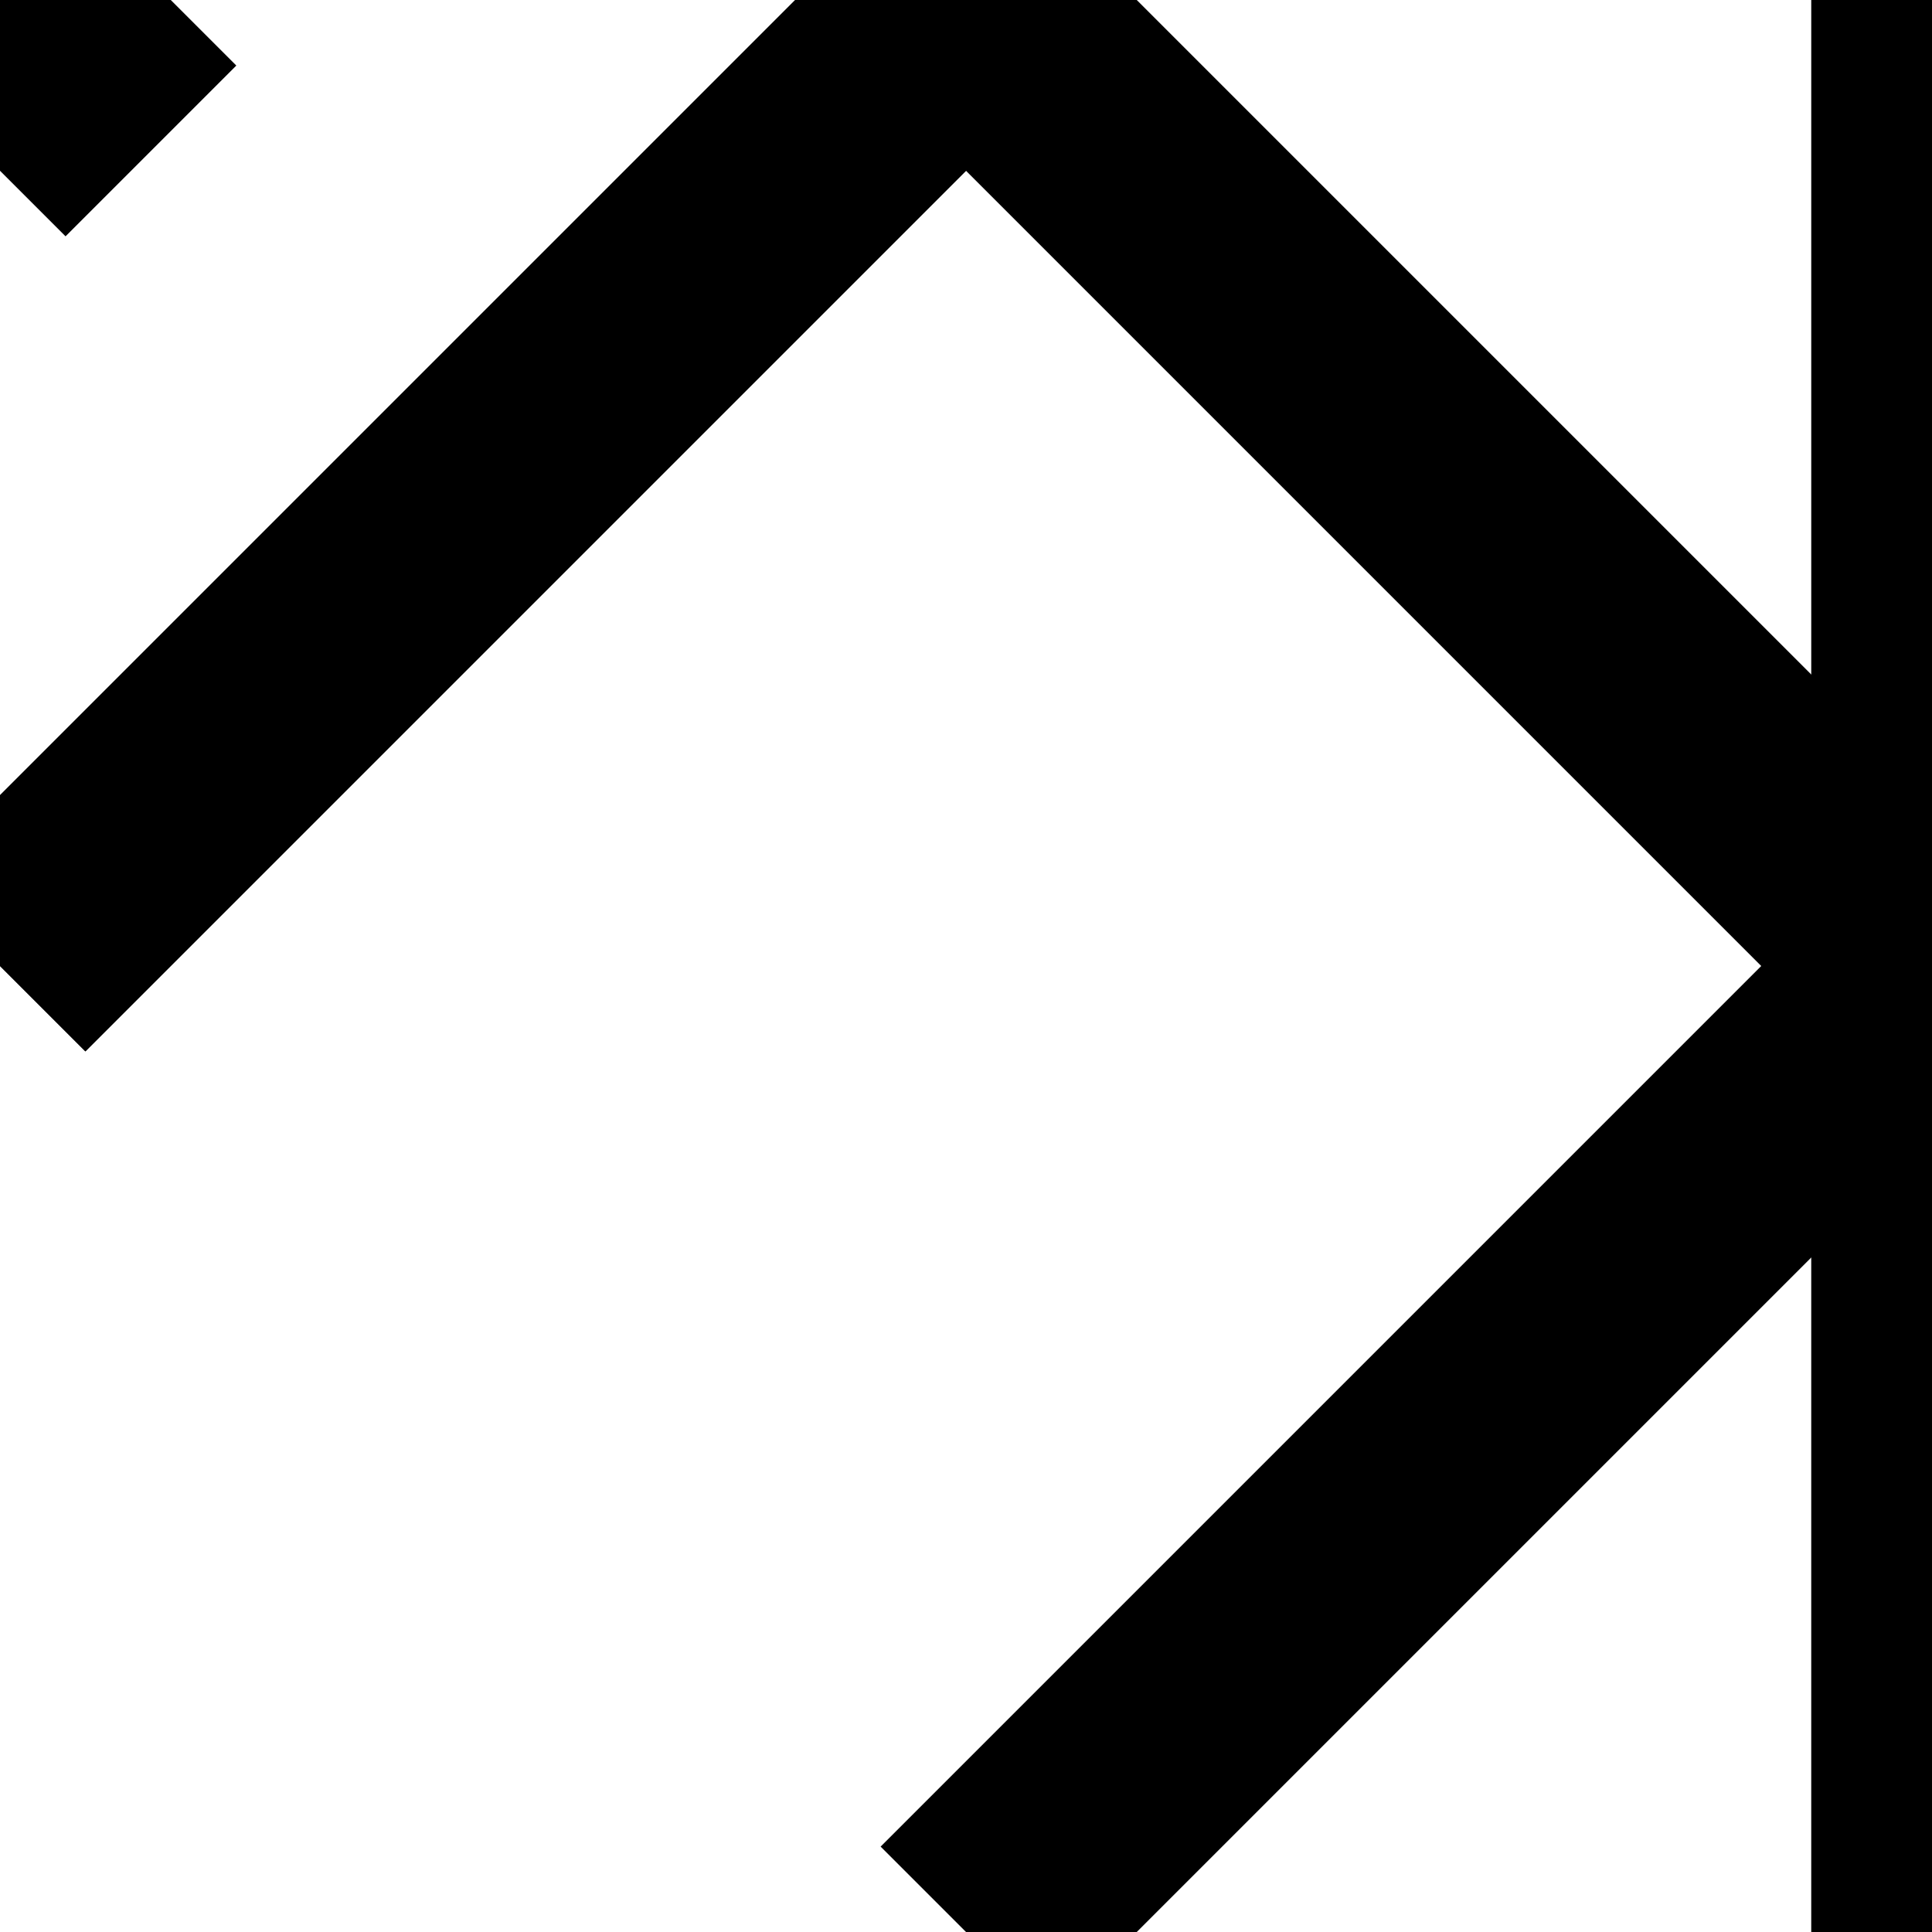
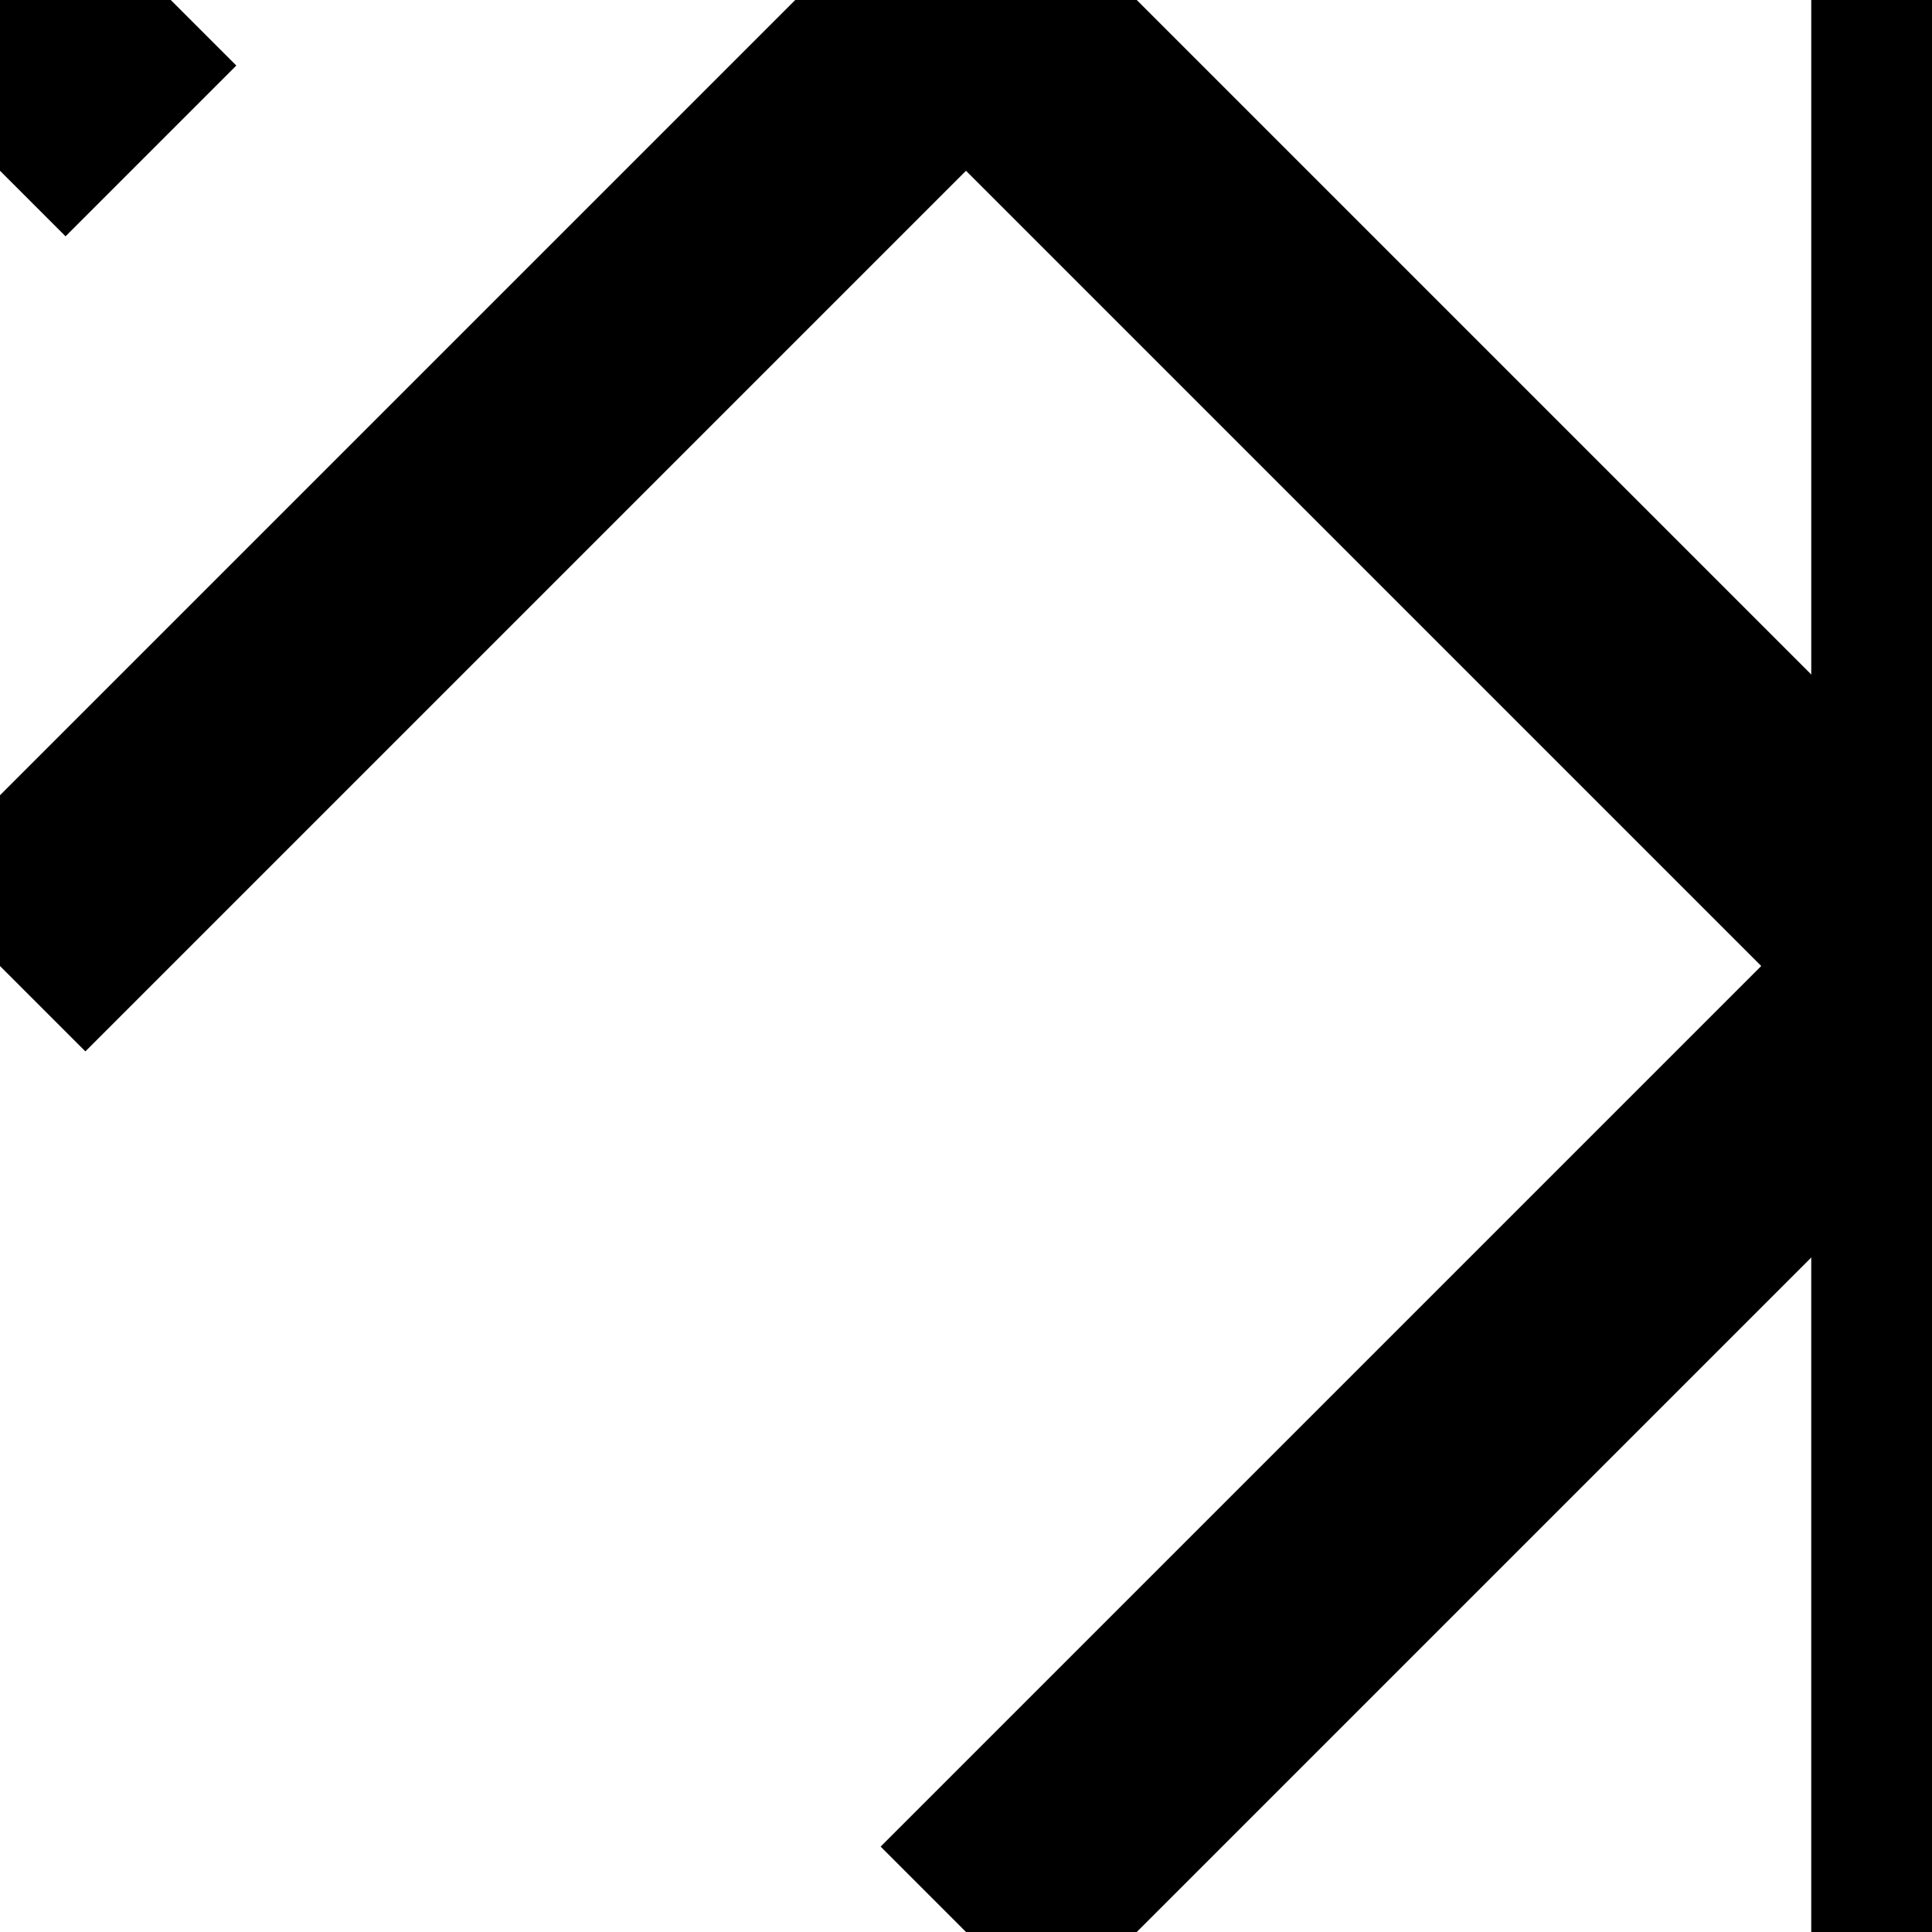
<svg xmlns="http://www.w3.org/2000/svg" width="512" height="512" viewBox="0 0 135.467 135.467" version="1.1" id="svg8">
  <defs id="defs2" />
  <g id="layer1" transform="translate(0,-161.5333)">
    <path style="fill:none;fill-rule:evenodd;stroke:#000000;stroke-width:16.933;stroke-linecap:butt;stroke-linejoin:miter;stroke-miterlimit:4;stroke-dasharray:none;stroke-opacity:1" d="m 0,229.267 67.733,-67.733 67.733,67.733 0,67.733" id="path4609" />
    <path style="fill:none;fill-rule:evenodd;stroke:#000000;stroke-width:16.933;stroke-linecap:butt;stroke-linejoin:miter;stroke-opacity:1;stroke-miterlimit:4;stroke-dasharray:none" d="m 135.467,161.533 v 67.733 l -67.733,67.733" id="path4613" />
  </g>
  <defs id="defs2" />
  <path id="path4597" d="M 10.583,10.583 -4.233,-4.233" style="fill:none;fill-rule:evenodd;stroke:#000000;stroke-width:16.933;stroke-linecap:butt;stroke-linejoin:miter;stroke-miterlimit:4;stroke-dasharray:none;stroke-opacity:1" />
-   <path style="fill:none;fill-rule:evenodd;stroke:#000000;stroke-width:16.933;stroke-linecap:butt;stroke-linejoin:miter;stroke-opacity:1;stroke-miterlimit:4;stroke-dasharray:none" d="M 0,67.733 67.733,2.5999998e-6" id="path5042" />
</svg>
